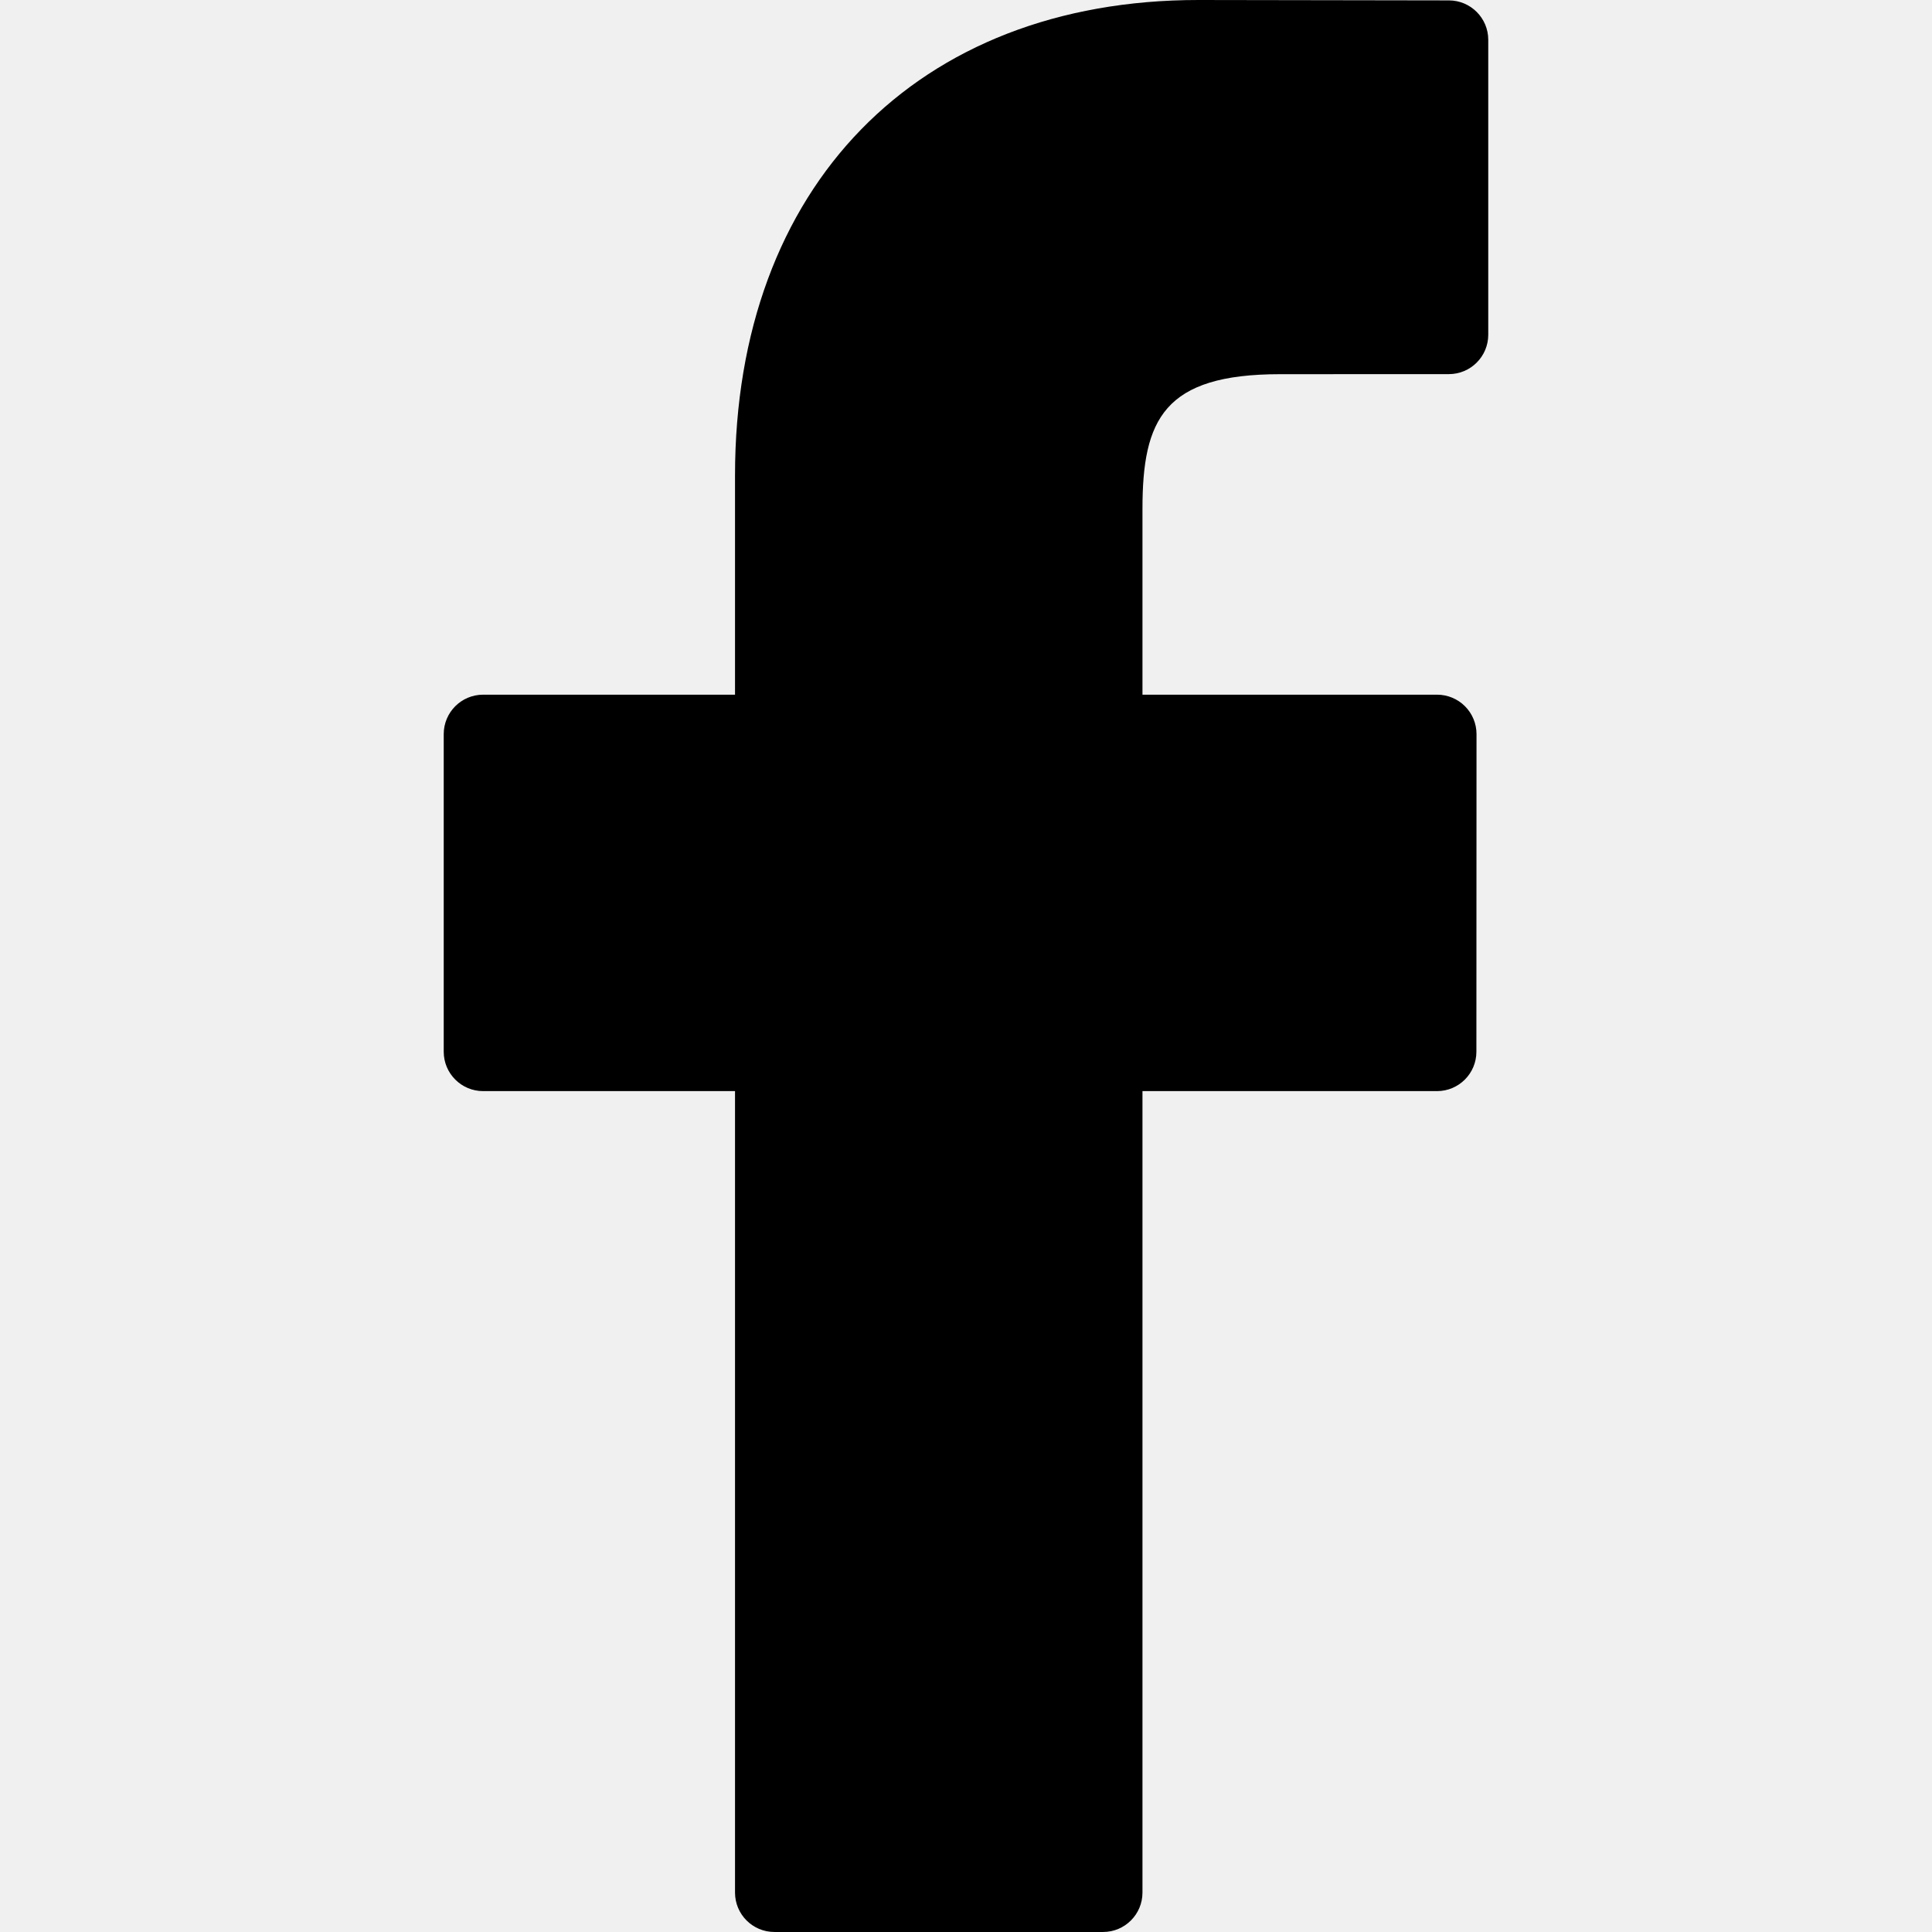
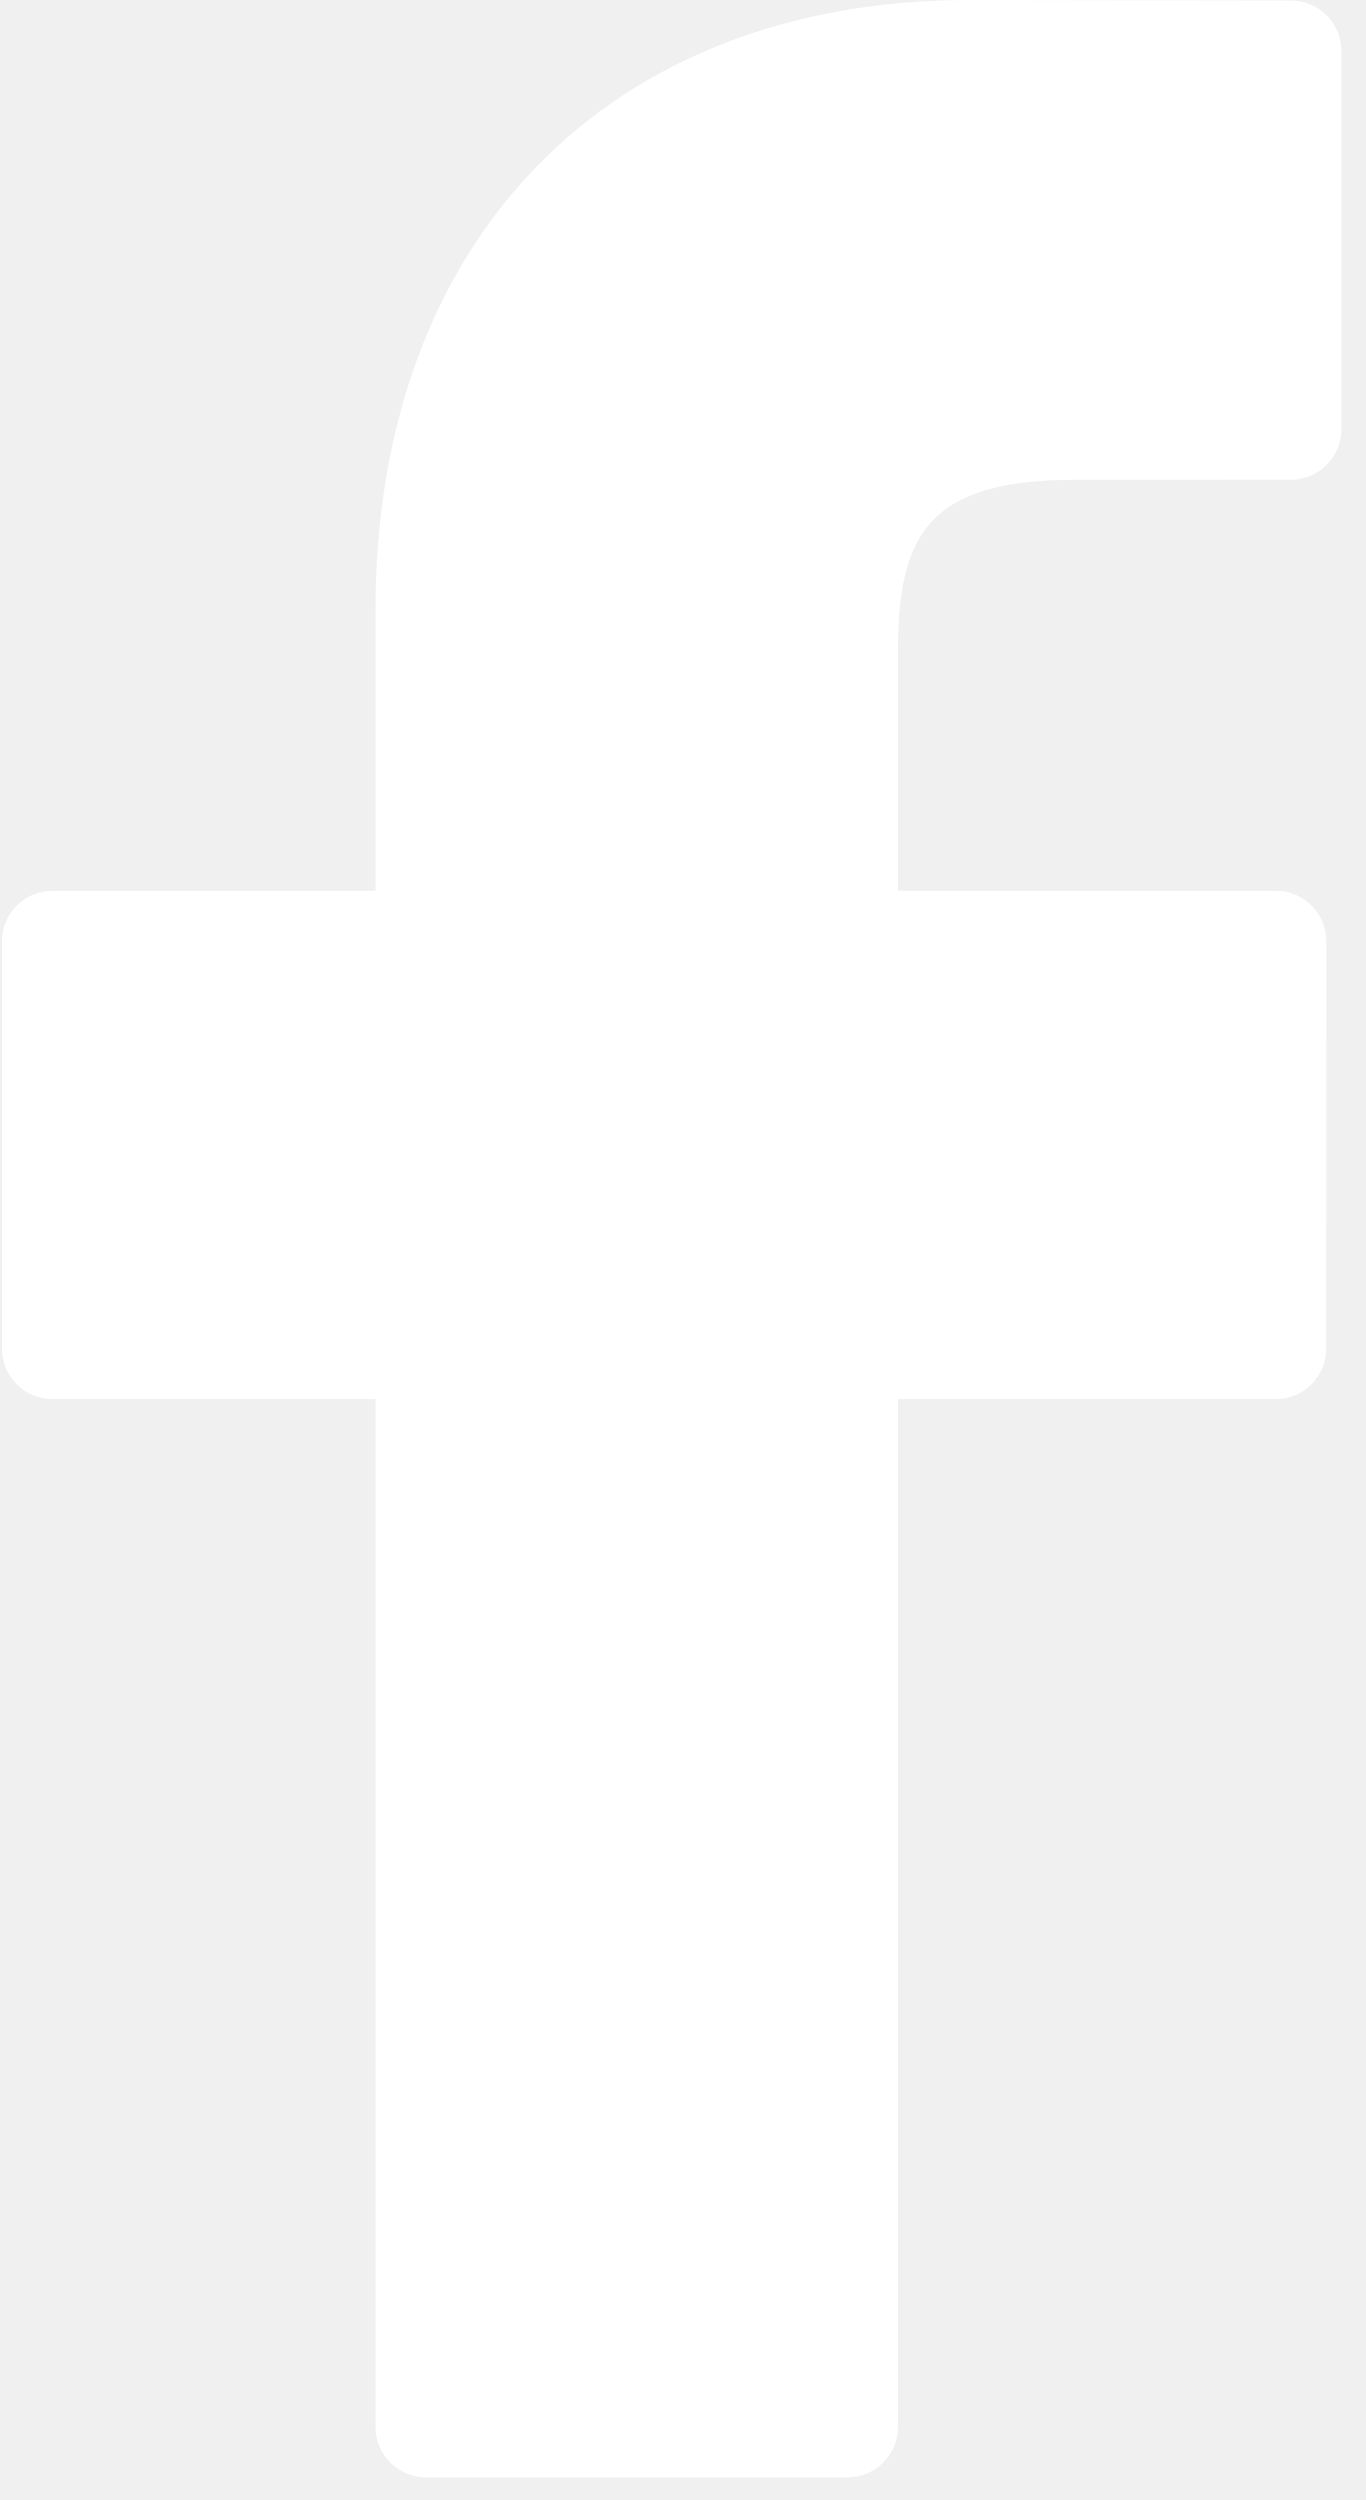
- <svg xmlns="http://www.w3.org/2000/svg" version="1.1" id="Capa_1" x="0px" y="0px" width="96.124px" height="96.123px" viewBox="0 0 96.124 96.123" style="enable-background:new 0 0 96.124 96.123;" xml:space="preserve">
-   <g>
-     <path d="M72.089,0.02L59.624,0C45.62,0,36.57,9.285,36.57,23.656v10.907H24.037c-1.083,0-1.96,0.878-1.96,1.961v15.803   c0,1.083,0.878,1.96,1.96,1.96h12.533v39.876c0,1.083,0.877,1.96,1.96,1.96h16.352c1.083,0,1.96-0.878,1.96-1.96V54.287h14.654   c1.083,0,1.96-0.877,1.96-1.96l0.006-15.803c0-0.52-0.207-1.018-0.574-1.386c-0.367-0.368-0.867-0.575-1.387-0.575H56.842v-9.246   c0-4.444,1.059-6.7,6.848-6.7l8.397-0.003c1.082,0,1.959-0.878,1.959-1.96V1.98C74.046,0.899,73.17,0.022,72.089,0.02z" />
+ <svg xmlns="http://www.w3.org/2000/svg" width="53px" height="97px" viewBox="0 0 53 97" version="1.1">
+   <defs />
+   <g id="Page-1" stroke="none" stroke-width="1" fill="none" fill-rule="evenodd">
+     <g id="fb_icon_black" fill-rule="nonzero" fill="#FFFFFF">
+       <g id="Capa_1">
+         <path d="M50.089,0.02 L37.624,0 C23.62,0 14.57,9.285 14.57,23.656 L14.57,34.563 L2.037,34.563 C0.954,34.563 0.077,35.441 0.077,36.524 L0.077,52.327 C0.077,53.41 0.955,54.287 2.037,54.287 L14.57,54.287 L14.57,94.163 C14.57,95.246 15.447,96.123 16.53,96.123 L32.882,96.123 C33.965,96.123 34.842,95.245 34.842,94.163 L34.842,54.287 L49.496,54.287 C50.579,54.287 51.456,53.41 51.456,52.327 L51.462,36.524 C51.462,36.004 51.255,35.506 50.888,35.138 C50.521,34.77 50.021,34.563 49.501,34.563 L34.842,34.563 L34.842,25.317 C34.842,20.873 35.901,18.617 41.69,18.617 L50.087,18.614 C51.169,18.614 52.046,17.736 52.046,16.654 L52.046,1.98 C52.046,0.899 51.17,0.022 50.089,0.02 Z" id="Shape" />
+       </g>
+     </g>
  </g>
-   <g>
- </g>
-   <g>
- </g>
-   <g>
- </g>
-   <g>
- </g>
-   <g>
- </g>
-   <g>
- </g>
-   <g>
- </g>
-   <g>
- </g>
-   <g>
- </g>
-   <g>
- </g>
-   <g>
- </g>
-   <g>
- </g>
-   <g>
- </g>
-   <g>
- </g>
-   <g>
- </g>
</svg>
